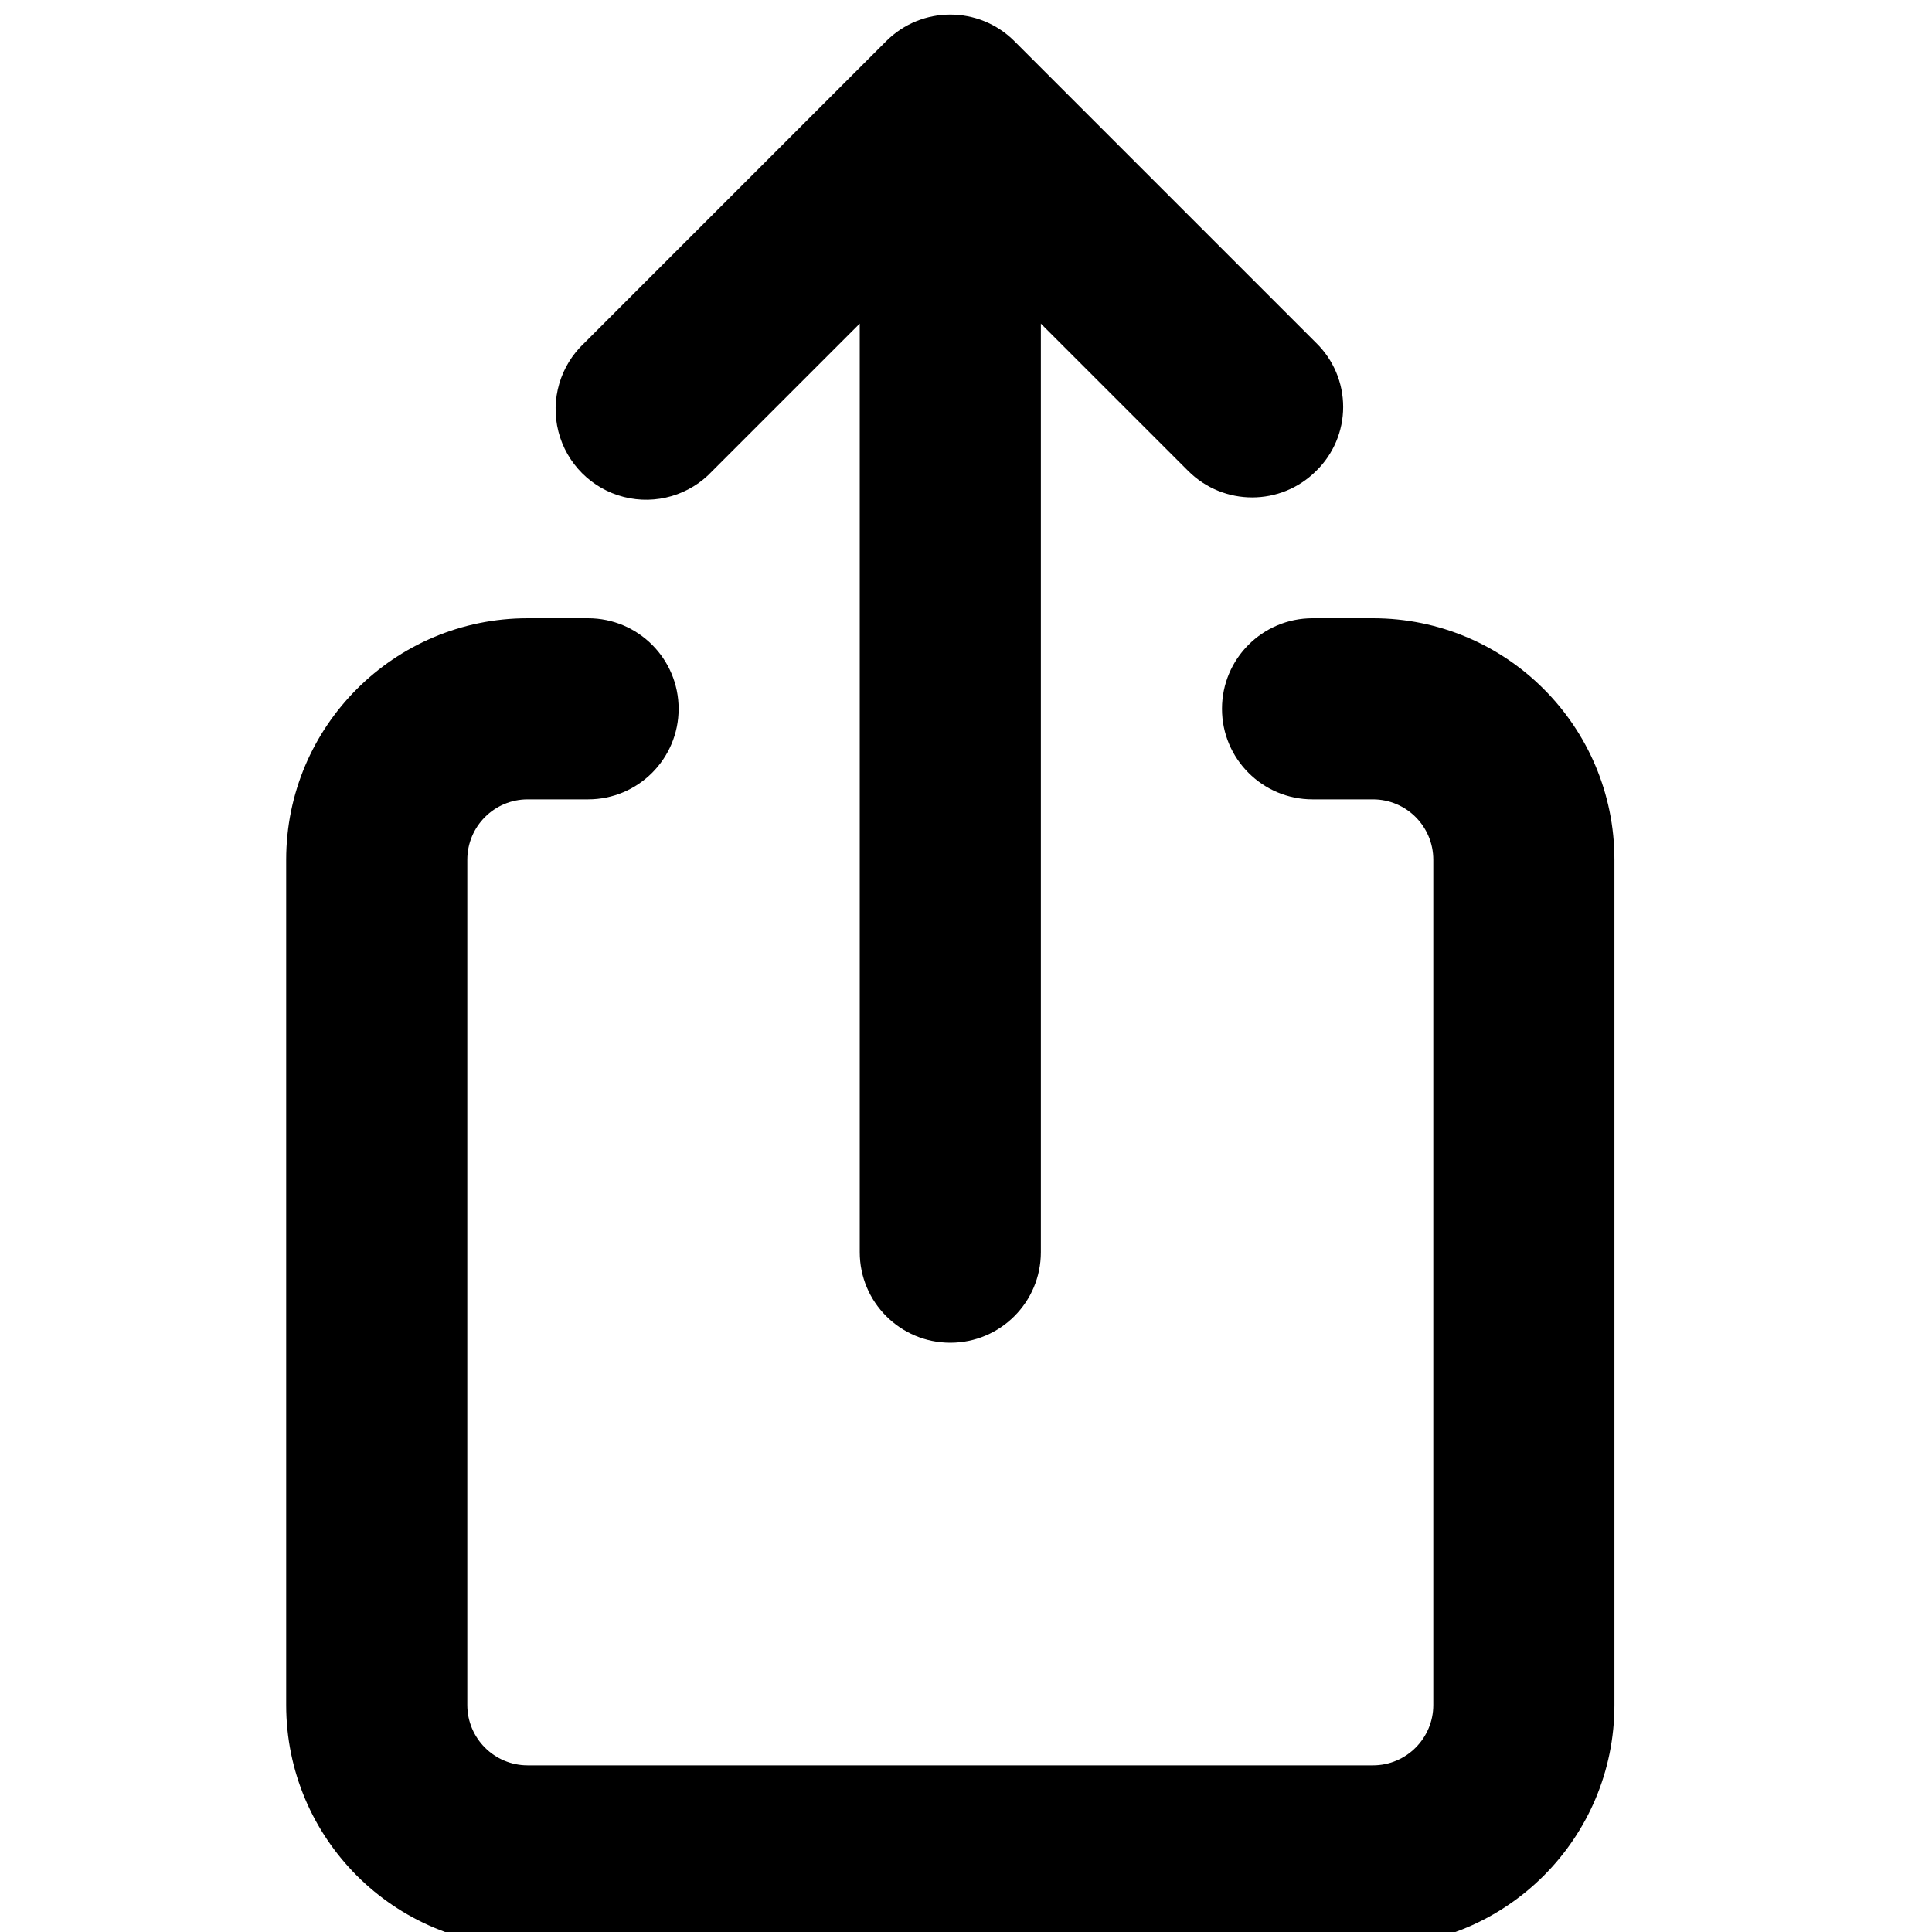
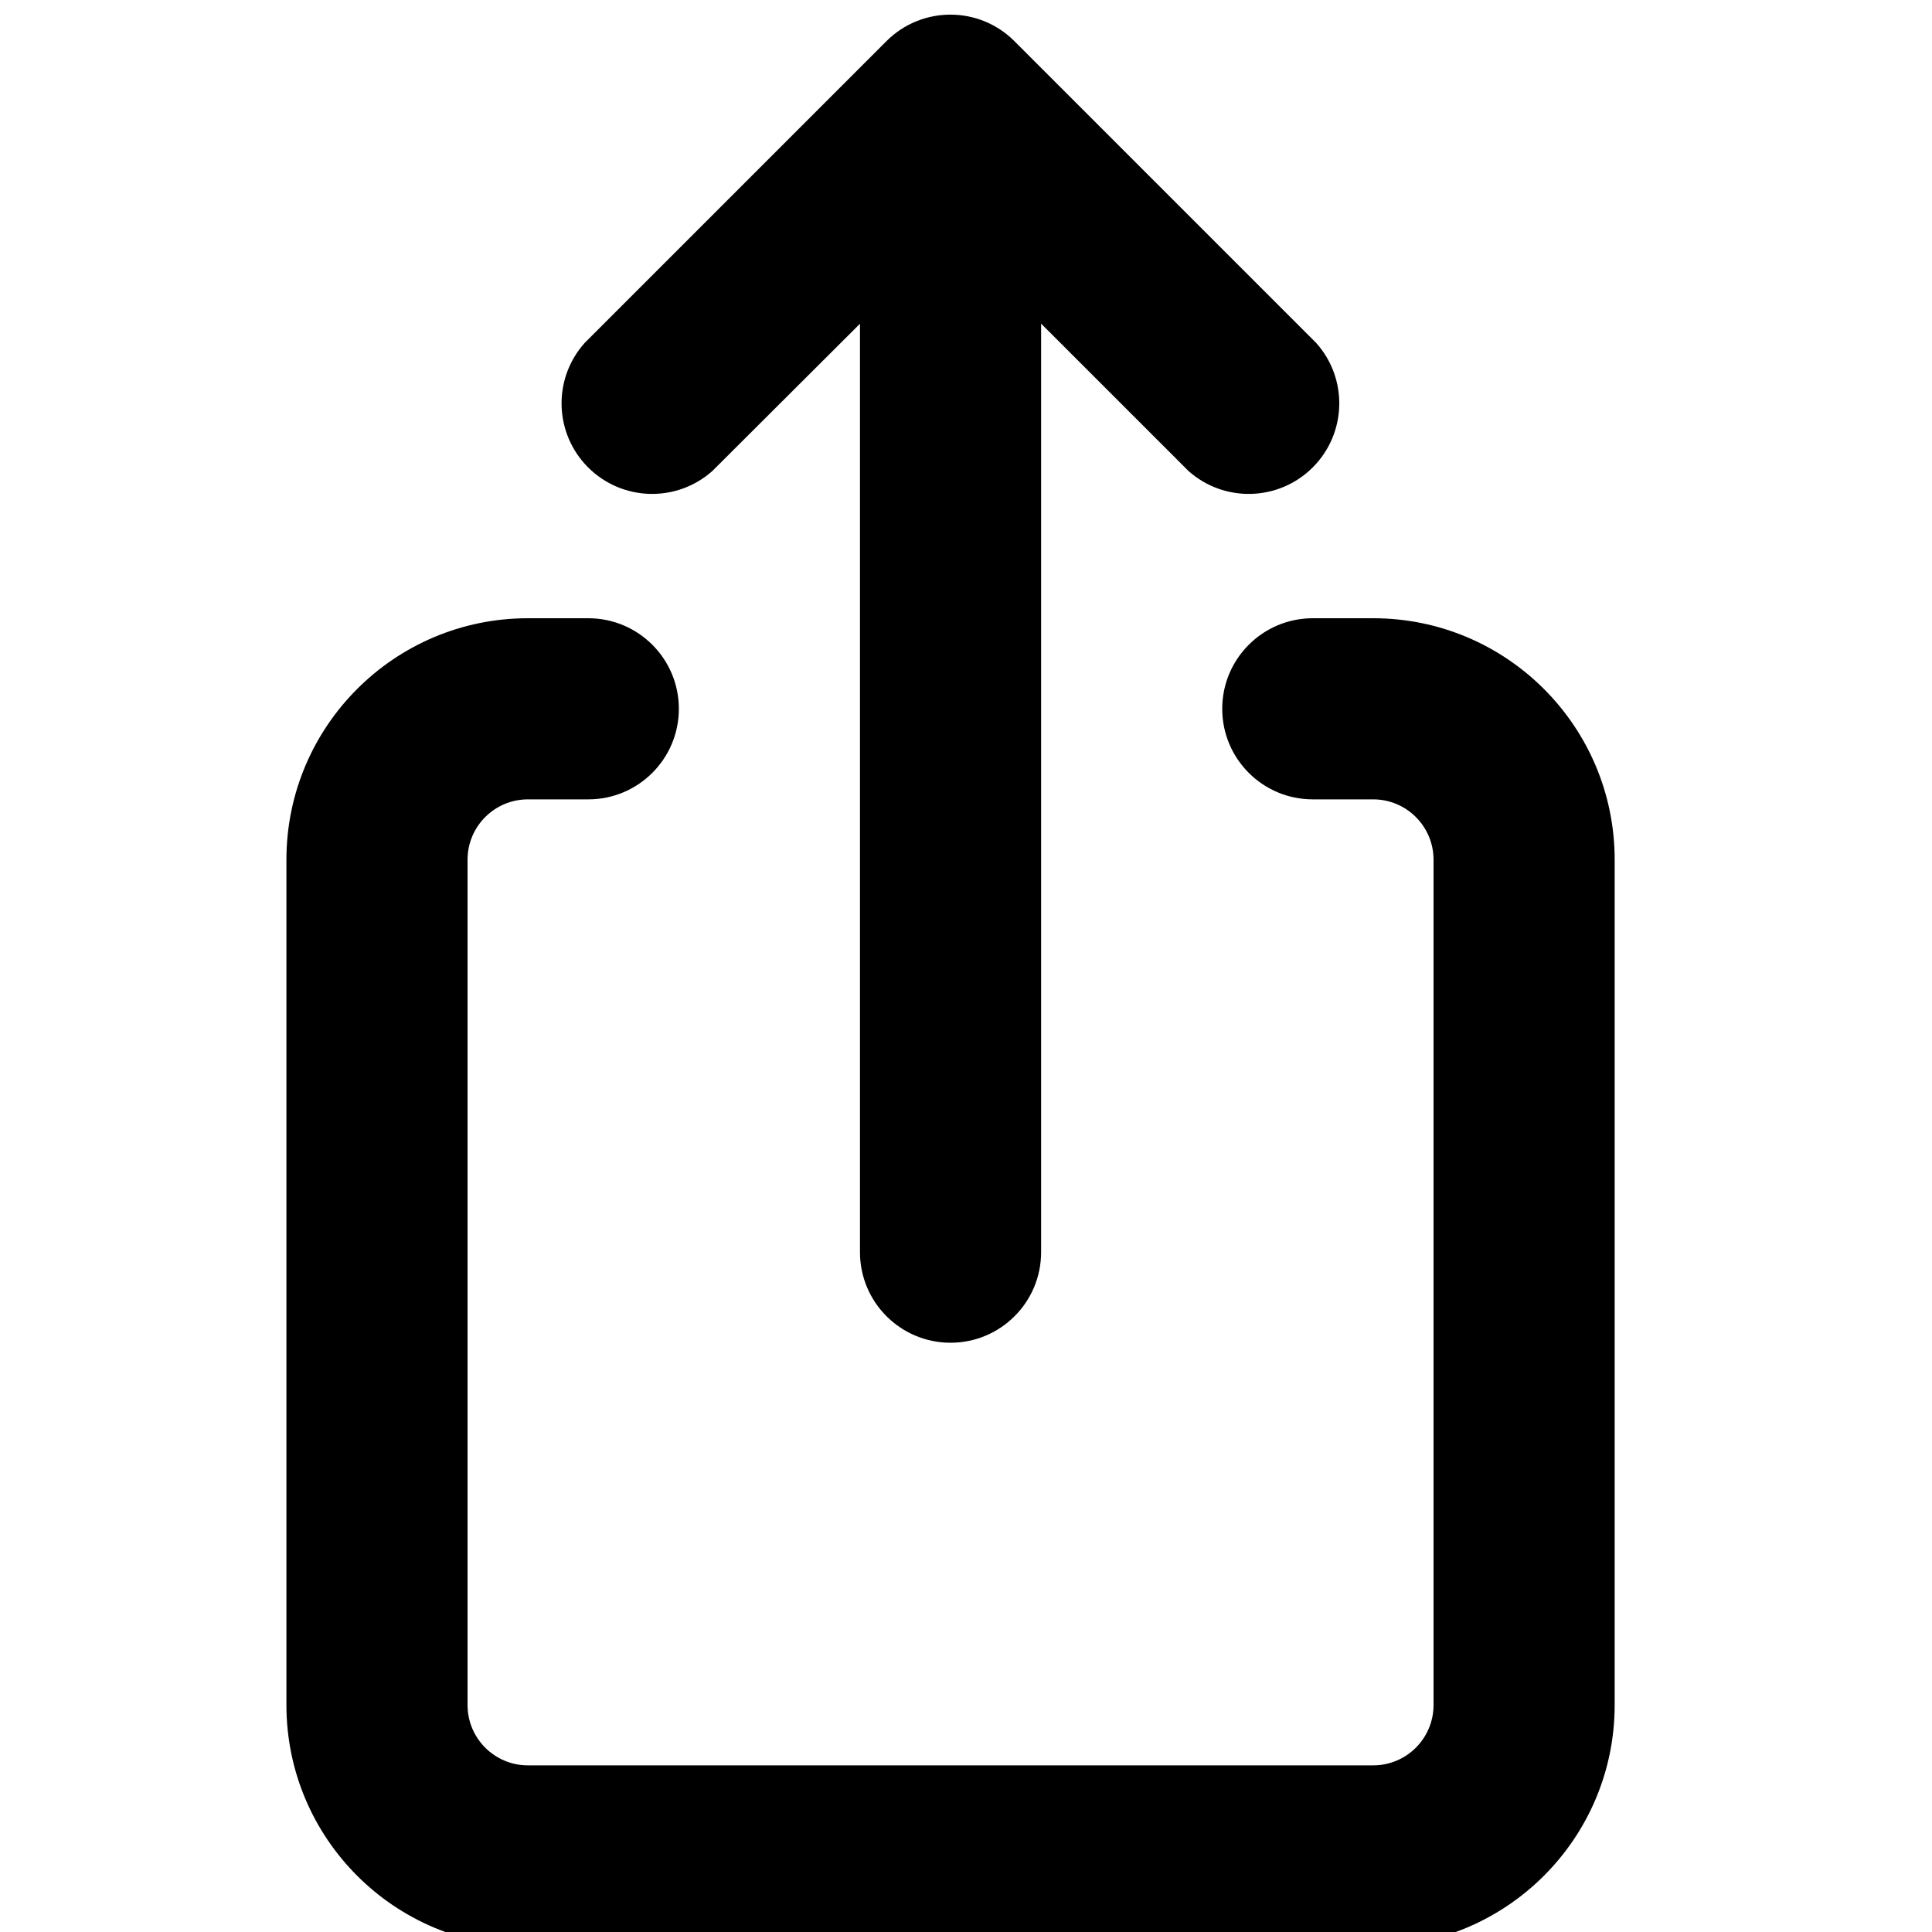
<svg xmlns="http://www.w3.org/2000/svg" id="Layer_1" data-name="Layer 1" viewBox="0 0 16 16">
-   <path id="path0_fill" data-name="path0 fill" d="M7.34.34A.75.75,0,0,1,8.4.34l2.5,2.5a.74.74,0,0,1,0,1.06.75.75,0,0,1-1.06,0L8.62,2.68v7.69a.75.75,0,0,1-1.5,0V2.68L5.9,3.9A.75.75,0,1,1,4.84,2.84Z" />
-   <path id="path1_fill" data-name="path1 fill" d="M4.37,6.62a.5.5,0,0,0-.5.5v7a.5.5,0,0,0,.5.5h7a.5.5,0,0,0,.5-.5v-7a.5.5,0,0,0-.5-.5h-.5a.75.75,0,0,1,0-1.5h.5a2,2,0,0,1,2,2v7a2,2,0,0,1-2,2h-7a2,2,0,0,1-2-2v-7a2,2,0,0,1,2-2h.5a.75.75,0,0,1,0,1.5Z" />
+   <path id="path0_fill" data-name="path0 fill" d="M7.342.34A.749.749,0,0,1,8.4.34l2.5,2.5A.75.75,0,0,1,9.842,3.9l-1.22-1.22V10.37a.75.75,0,0,1-1.5,0V2.681L5.9,3.9A.75.75,0,0,1,4.842,2.84Z" />
+   <path id="path1_fill" data-name="path1 fill" d="M4.372,6.62a.5.5,0,0,0-.5.5v7a.5.5,0,0,0,.5.5h7a.5.5,0,0,0,.5-.5v-7a.5.5,0,0,0-.5-.5h-.5a.75.75,0,0,1,0-1.5h.5a2,2,0,0,1,2,2v7a2,2,0,0,1-2,2h-7a2,2,0,0,1-2-2v-7a2,2,0,0,1,2-2h.5a.75.75,0,0,1,0,1.5Z" />
</svg>
